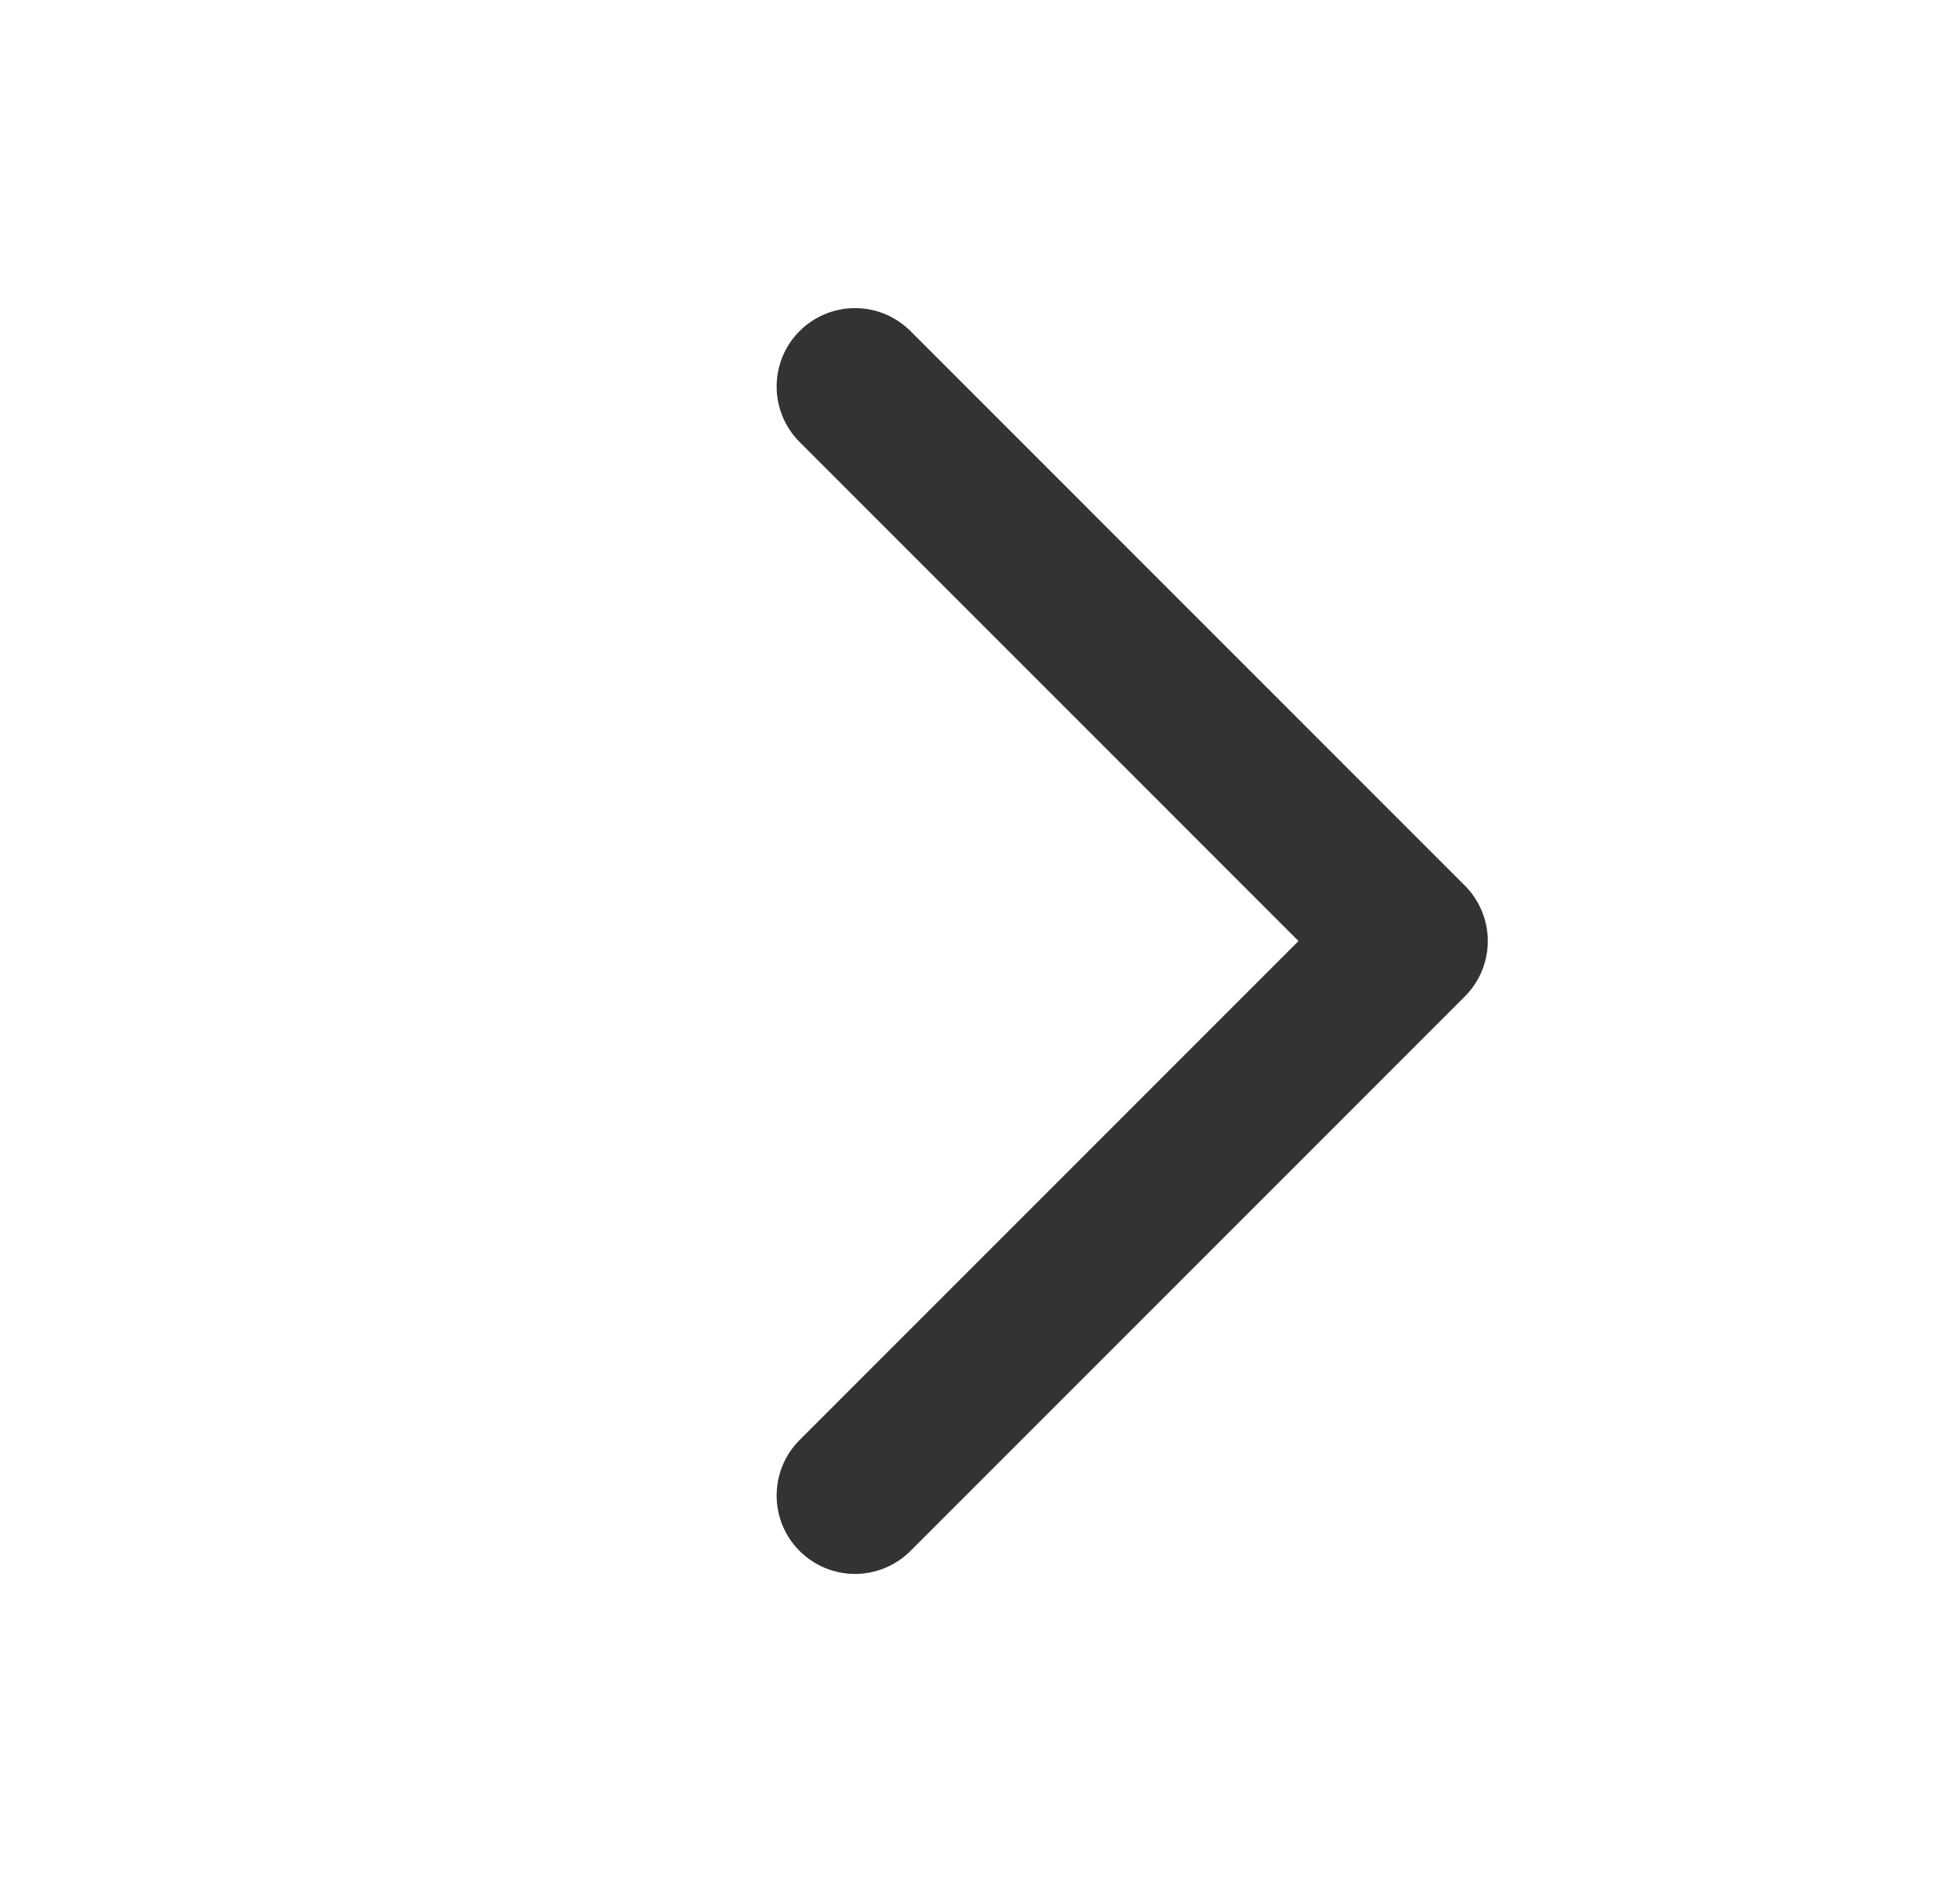
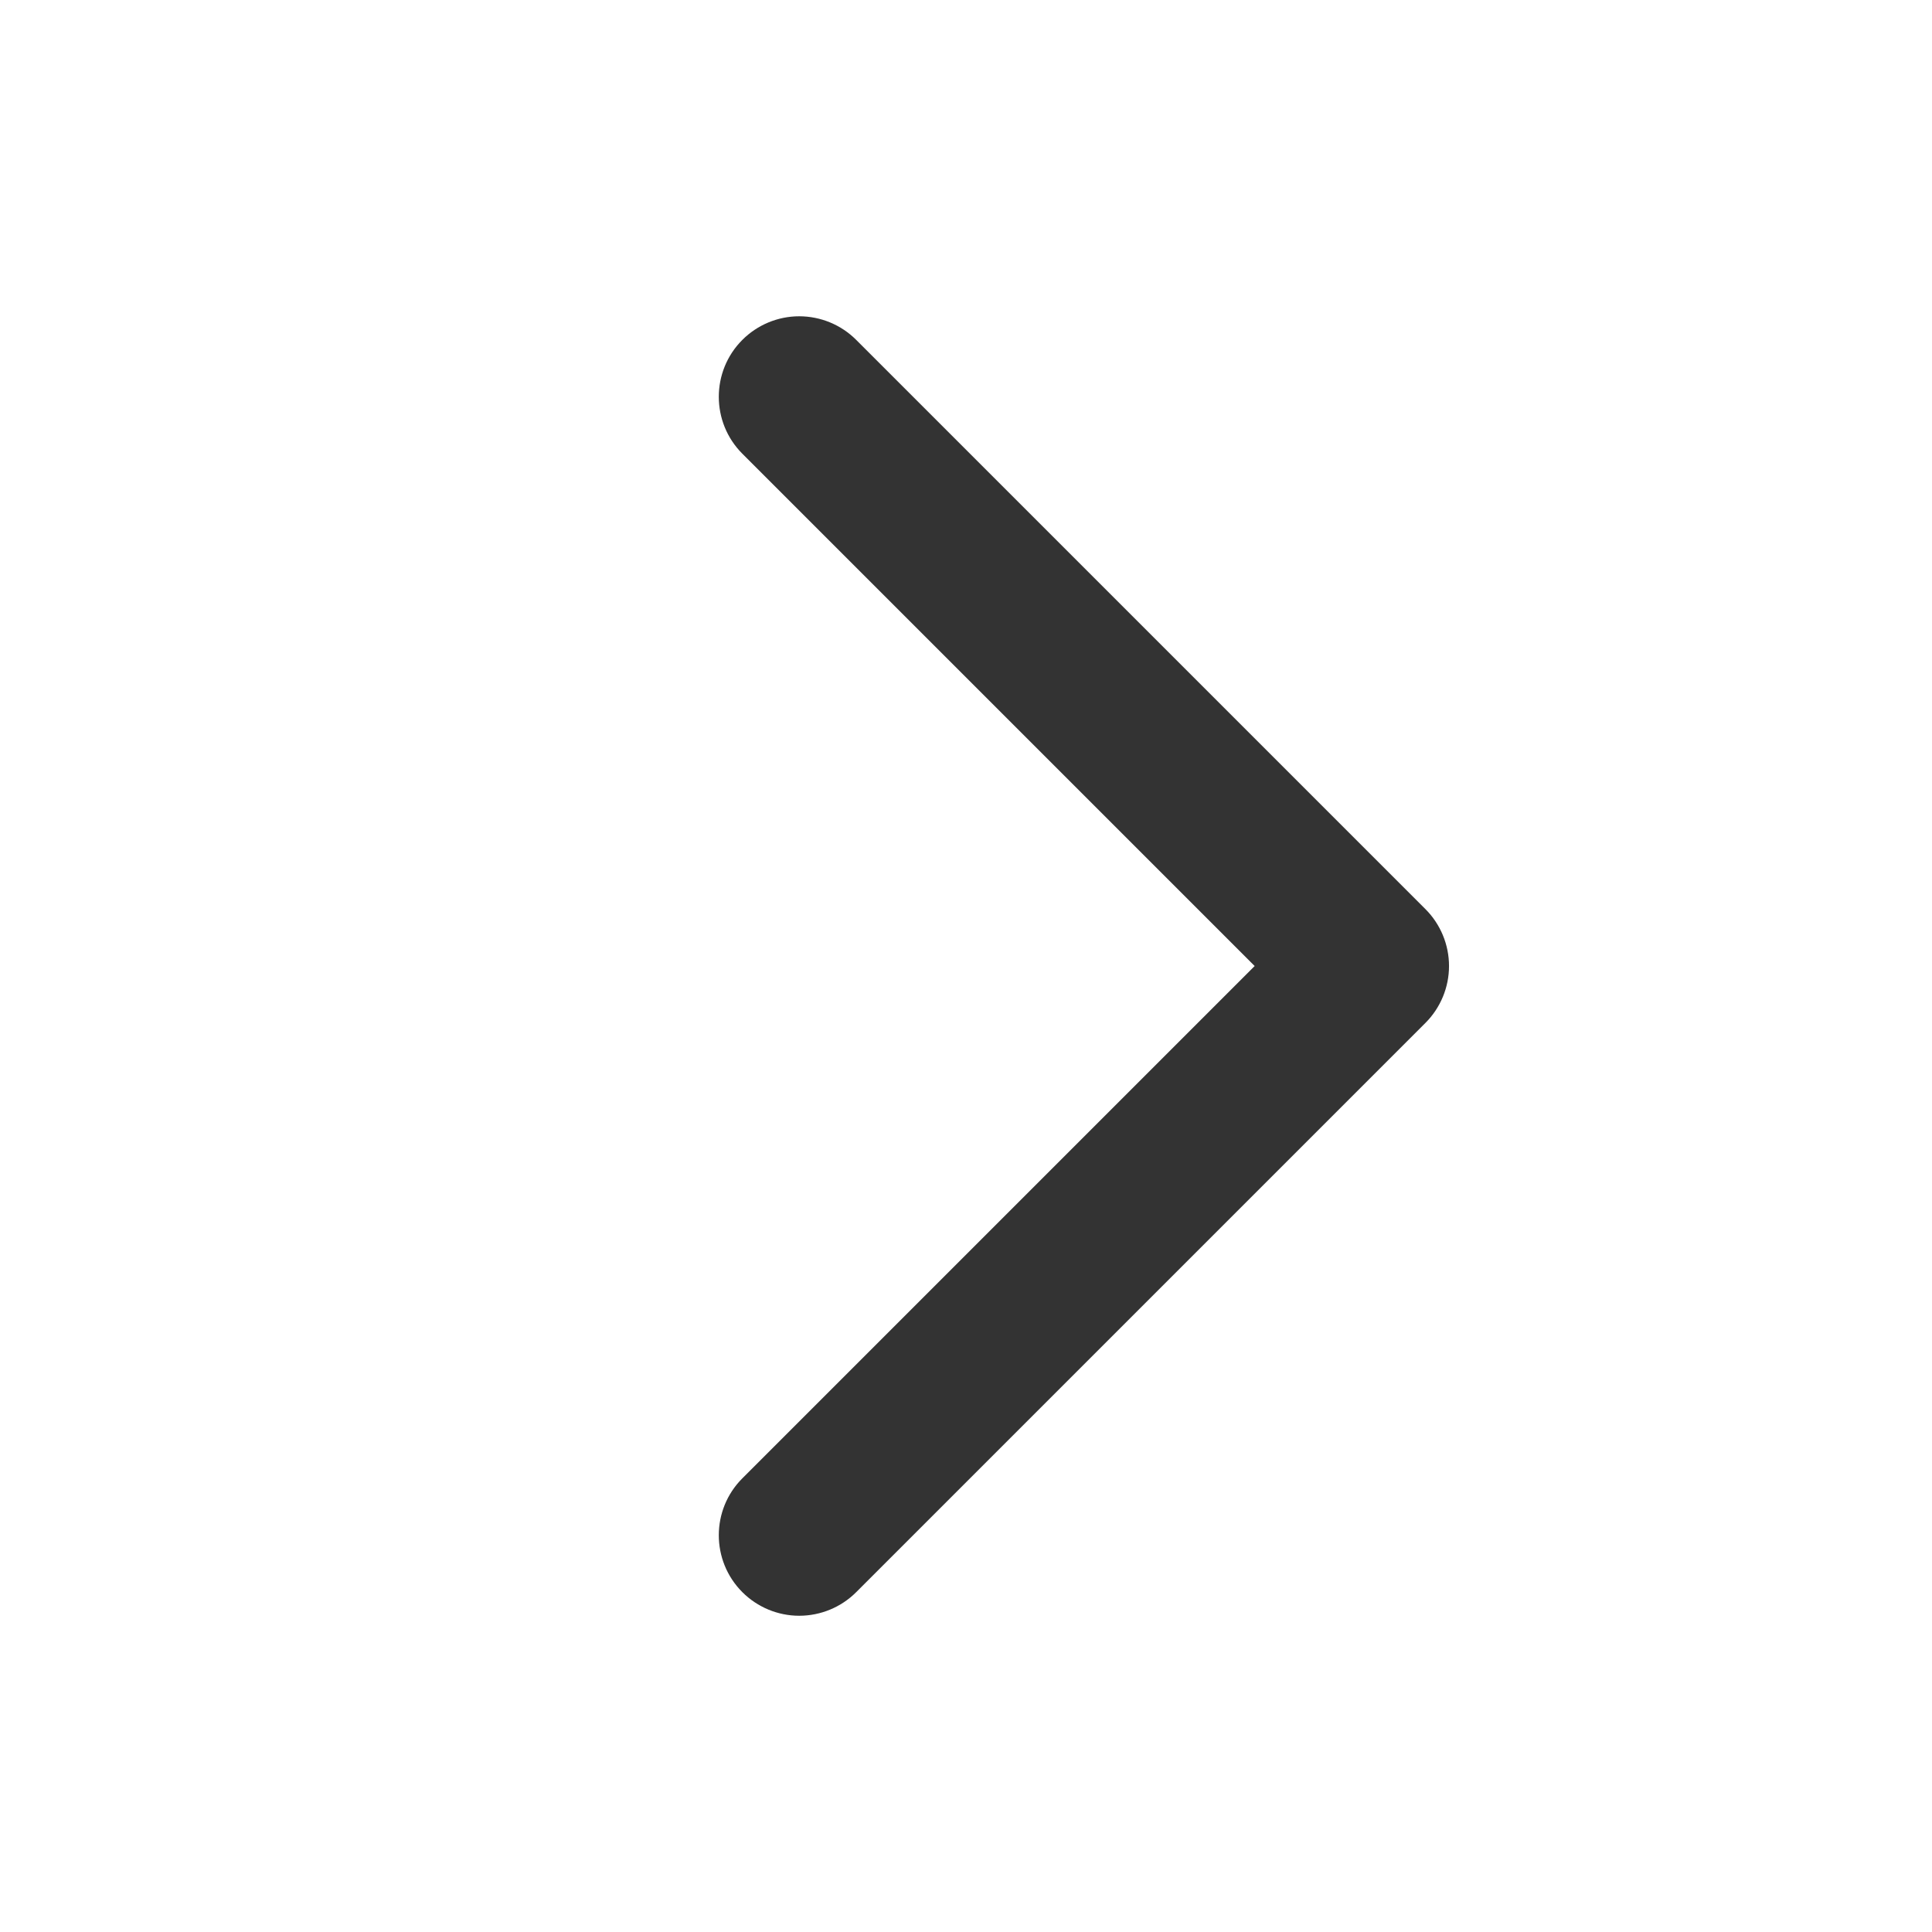
- <svg xmlns="http://www.w3.org/2000/svg" width="25px" height="24px" version="1.1" xml:space="preserve" style="fill-rule:evenodd;clip-rule:evenodd;stroke-linejoin:round;stroke-miterlimit:1.414;">
-   <g transform="matrix(1,0,0,1,-386,-272)">
-     <g id="basic.regular.chevronRight" transform="matrix(0.800768,0,0,0.984948,386.977,272)">
+ <svg xmlns="http://www.w3.org/2000/svg" width="24px" height="24px" version="1.1" xml:space="preserve" style="fill-rule:evenodd;clip-rule:evenodd;stroke-linejoin:round;stroke-miterlimit:1.414;">
+   <g transform="matrix(1,0,0,1,-387,-272)">
+     <g id="basic.regular.chevronRight" transform="matrix(0.800768,0,0,0.984948,387,272)">
      <rect x="0" y="0" width="29.971" height="24.367" style="fill:none;" />
      <g transform="matrix(0.80276,-0.652648,0.80276,0.652648,-147.35,-105.293)">
        <path d="M16.1,195C16.1,195.292 15.984,195.572 15.778,195.778C15.572,195.984 15.292,196.1 15,196.1C12.514,196.1 6.486,196.1 4,196.1C3.708,196.1 3.429,195.984 3.222,195.778C3.016,195.572 2.9,195.292 2.9,195C2.9,194.393 3.393,193.9 4,193.9C6.786,193.9 13.9,193.9 13.9,193.9C13.9,193.9 13.9,186.786 13.9,184C13.9,183.393 14.393,182.9 15,182.9C15.292,182.9 15.572,183.016 15.778,183.222C15.984,183.429 16.1,183.708 16.1,184C16.1,186.486 16.1,192.514 16.1,195Z" style="fill:rgb(51,51,51);fill-rule:nonzero;" />
      </g>
    </g>
  </g>
</svg>
